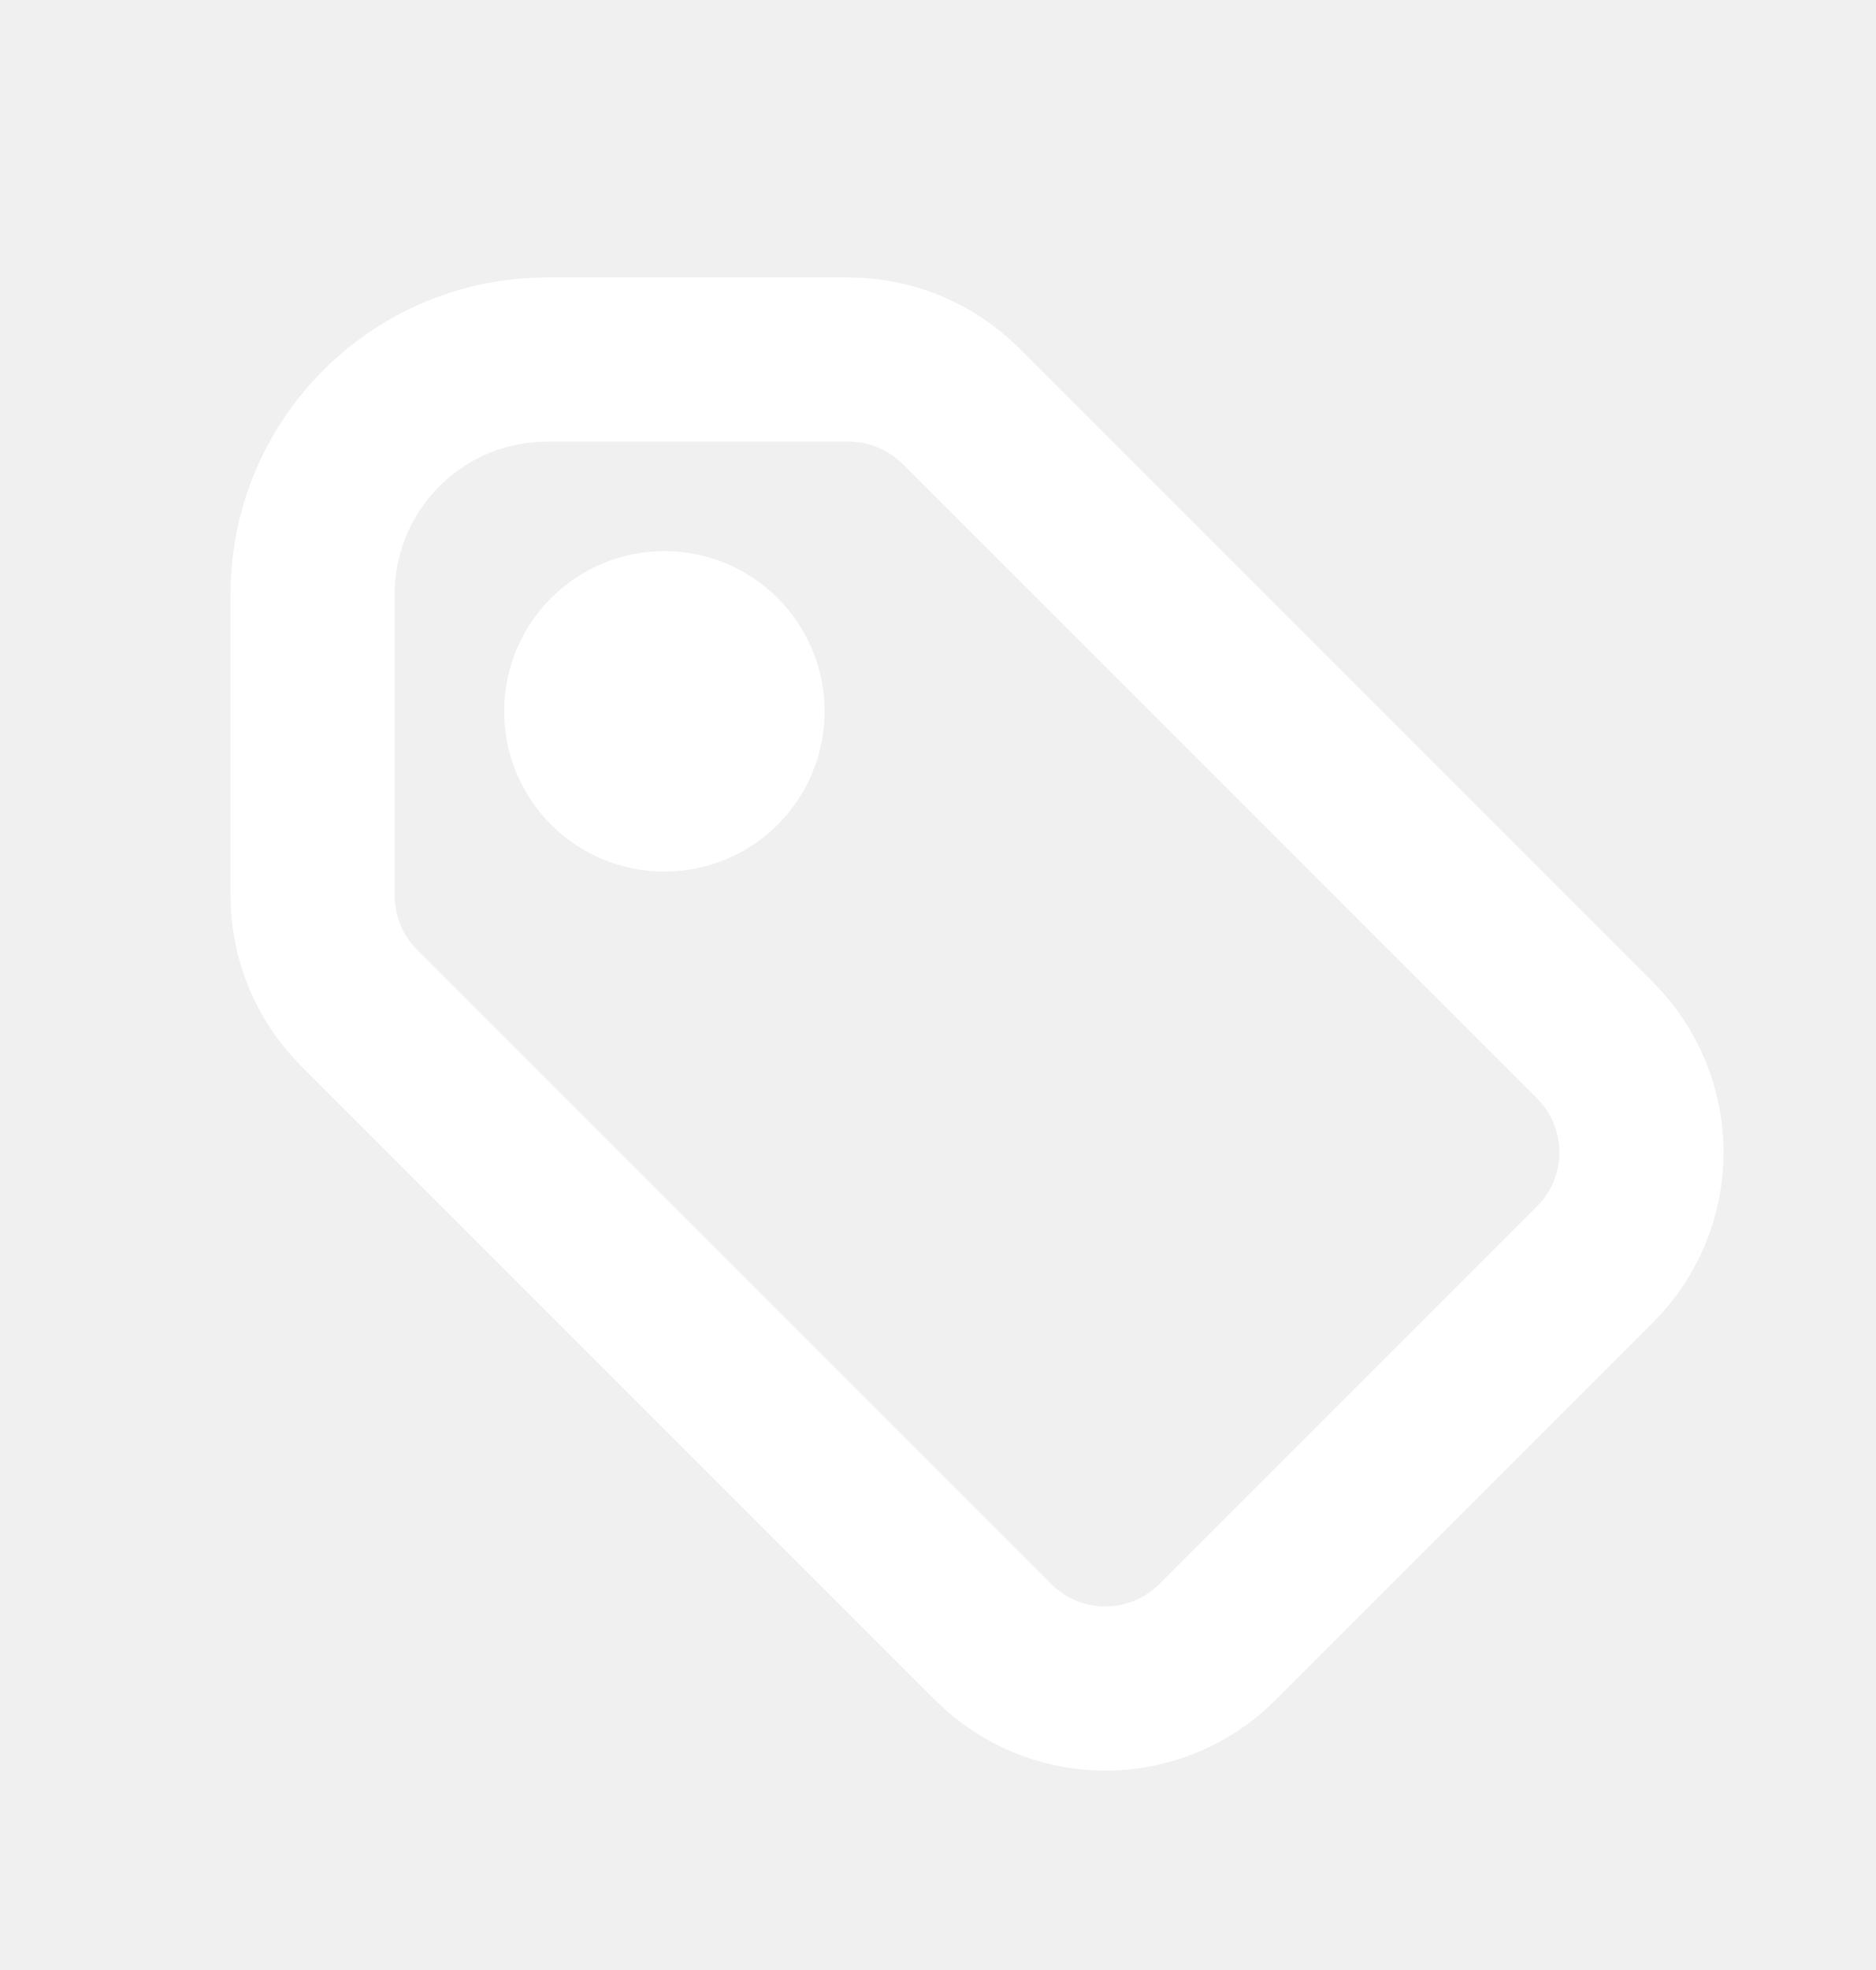
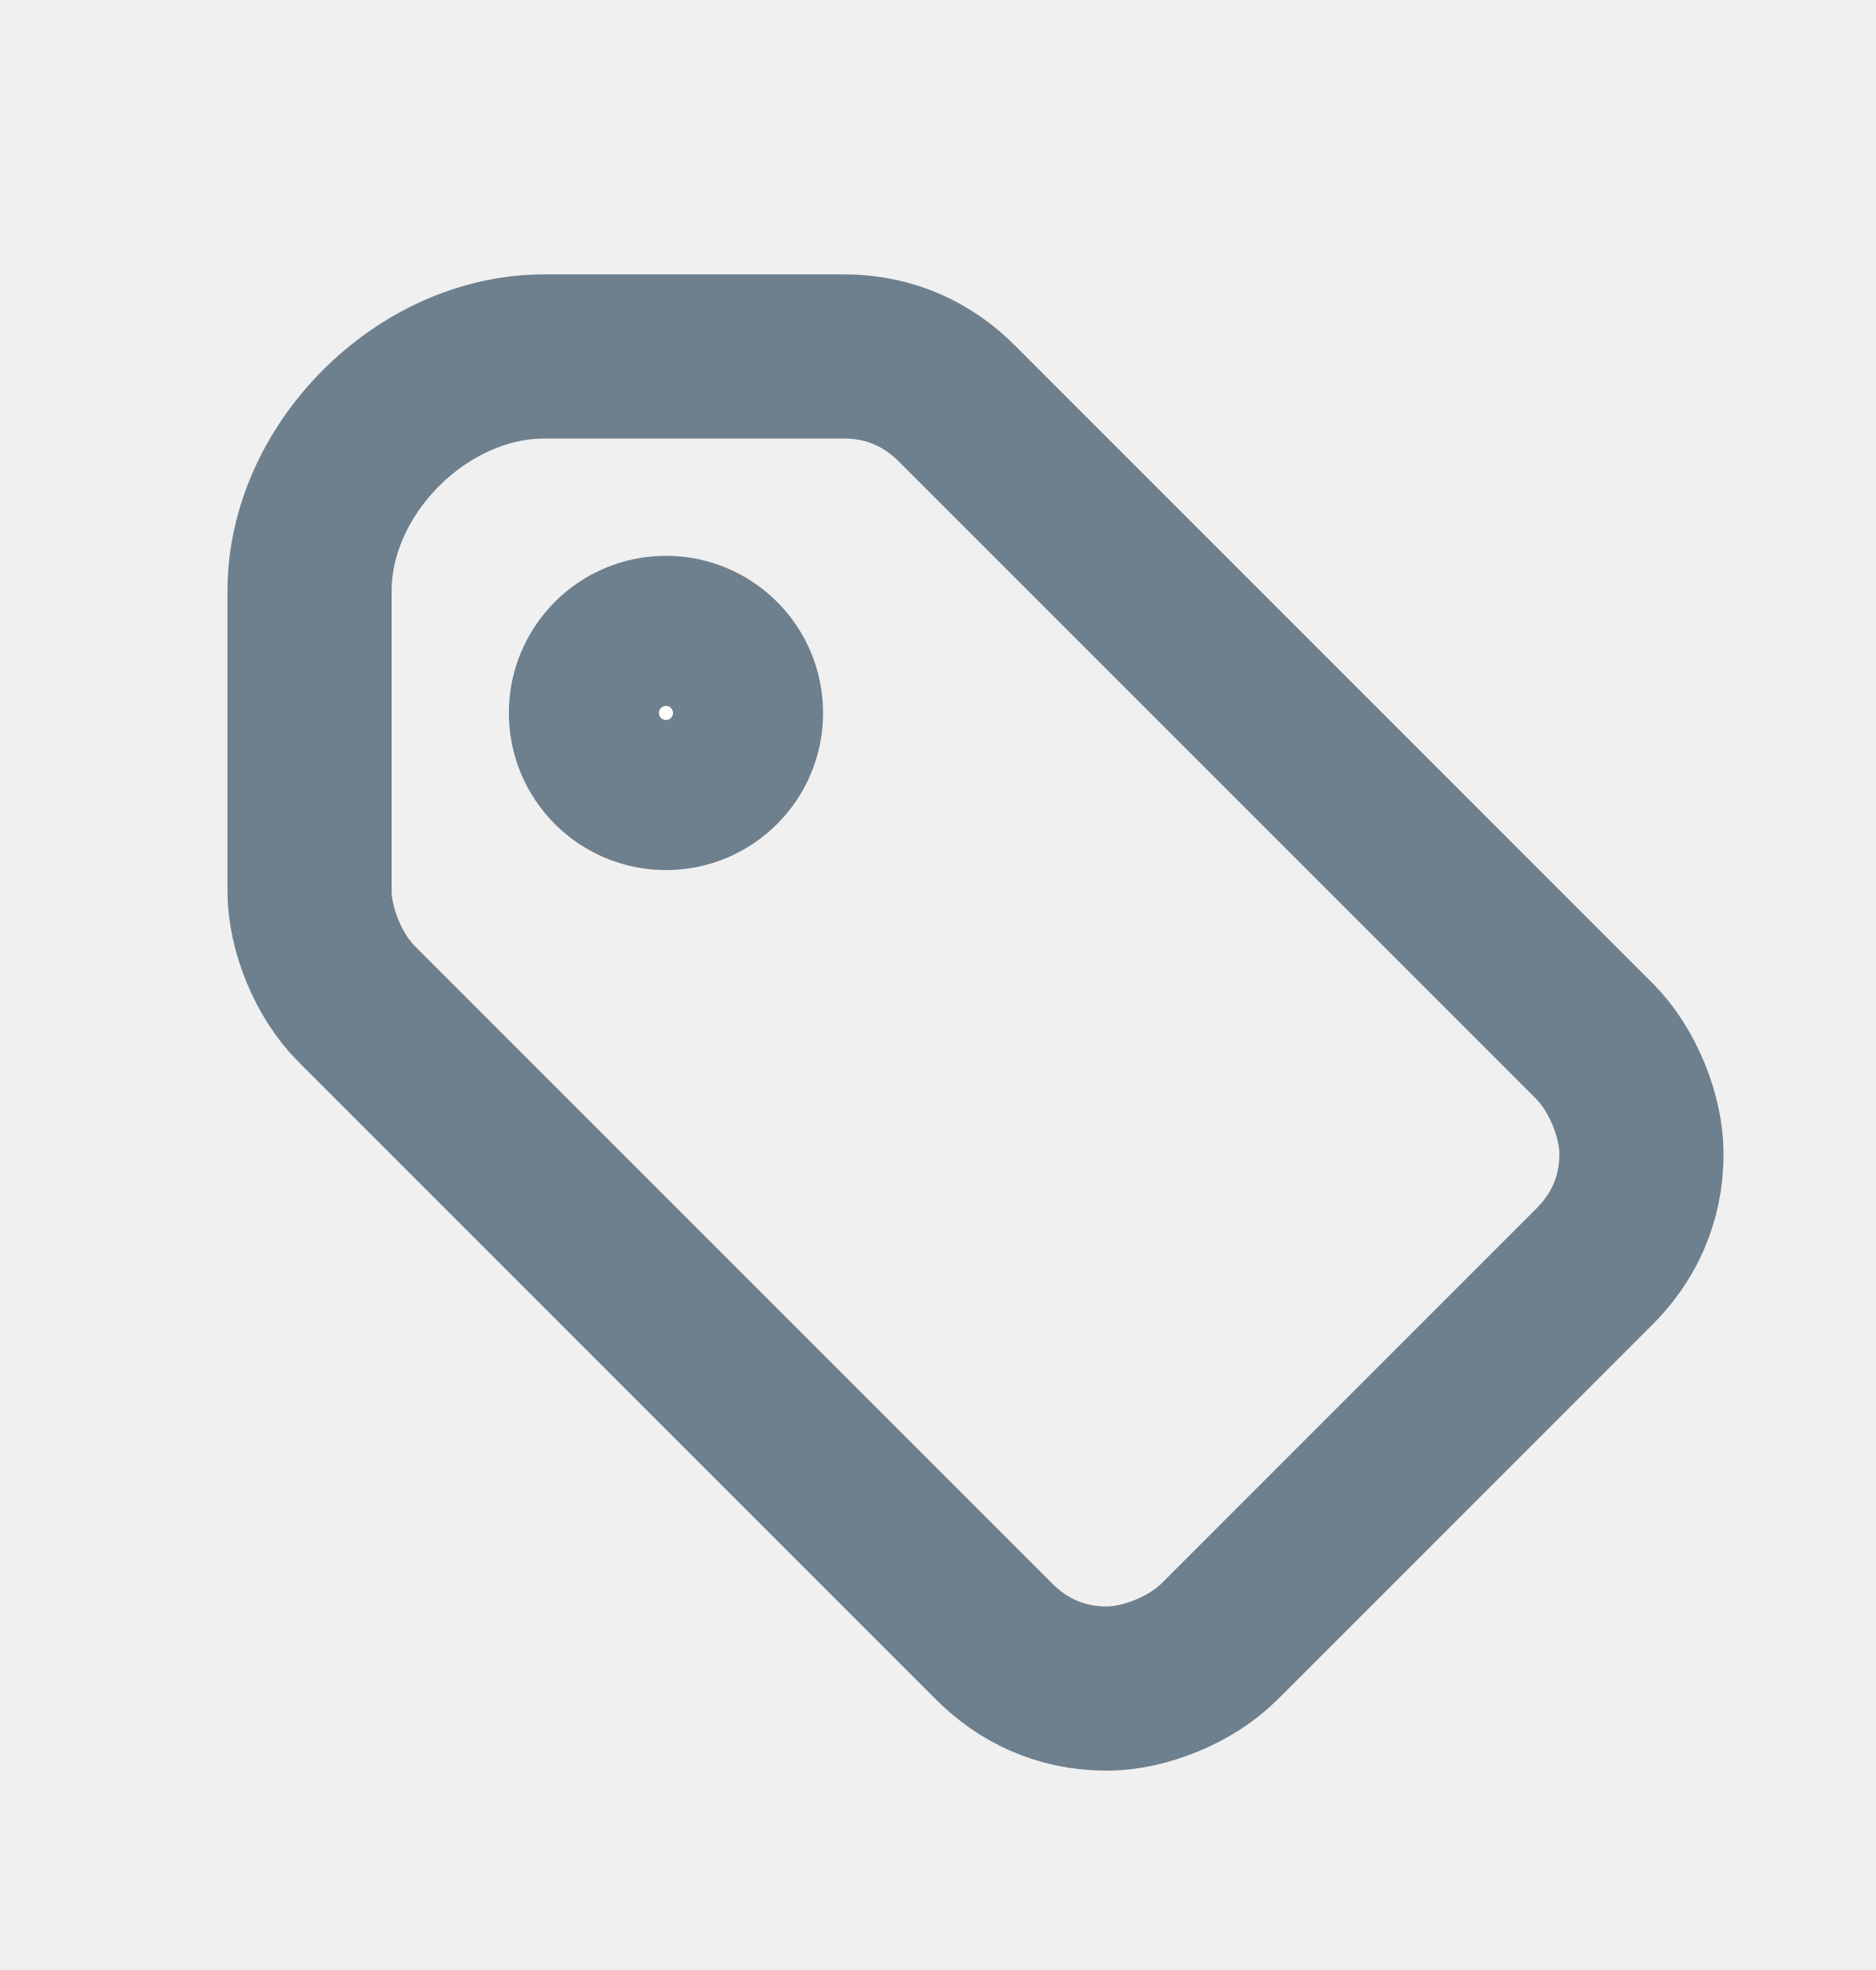
- <svg xmlns="http://www.w3.org/2000/svg" width="20" height="21" viewBox="0 0 20 21" fill="none">
+ <svg xmlns="http://www.w3.org/2000/svg" version="1.1" id="Layer_1" x="0px" y="0px" viewBox="0 0 20 21" style="enable-background:new 0 0 20 21;" xml:space="preserve">
+   <style type="text/css">
+ 	.st0{fill:#FFFFFF;stroke:#6E7F8D;stroke-width:1.75;stroke-linecap:round;stroke-linejoin:round;}
+ 	.st1{fill:none;stroke:#6E7F8D;stroke-width:1.75;stroke-linecap:round;stroke-linejoin:round;}
+ </style>
  <g id="tag">
-     <circle id="Oval" cx="7.083" cy="7.583" r="0.833" fill="white" stroke="white" stroke-width="1.75" stroke-linecap="round" stroke-linejoin="round" />
-     <path id="Path" fill-rule="evenodd" clip-rule="evenodd" d="M3.333 6.333V9.549C3.333 9.997 3.511 10.426 3.827 10.742L10.591 17.506C10.907 17.822 11.336 18 11.784 18C12.232 18 12.661 17.822 12.977 17.506L17.006 13.477C17.322 13.161 17.5 12.732 17.5 12.284C17.5 11.836 17.322 11.407 17.006 11.091L10.242 4.327C9.925 4.011 9.496 3.833 9.049 3.833H5.833C4.453 3.833 3.333 4.953 3.333 6.333Z" stroke="white" stroke-width="1.75" stroke-linecap="round" stroke-linejoin="round" />
+     <circle id="Oval" class="st0" cx="7.1" cy="7.6" r="0.8" />
+     <path id="Path" class="st1" d="M3.3,6.3v3.2c0,0.4,0.2,0.9,0.5,1.2l6.8,6.8c0.3,0.3,0.7,0.5,1.2,0.5c0.4,0,0.9-0.2,1.2-0.5l4-4   c0.3-0.3,0.5-0.7,0.5-1.2c0-0.4-0.2-0.9-0.5-1.2l-6.8-6.8C9.9,4,9.5,3.8,9,3.8H5.8C4.5,3.8,3.3,5,3.3,6.3z" />
  </g>
</svg>
